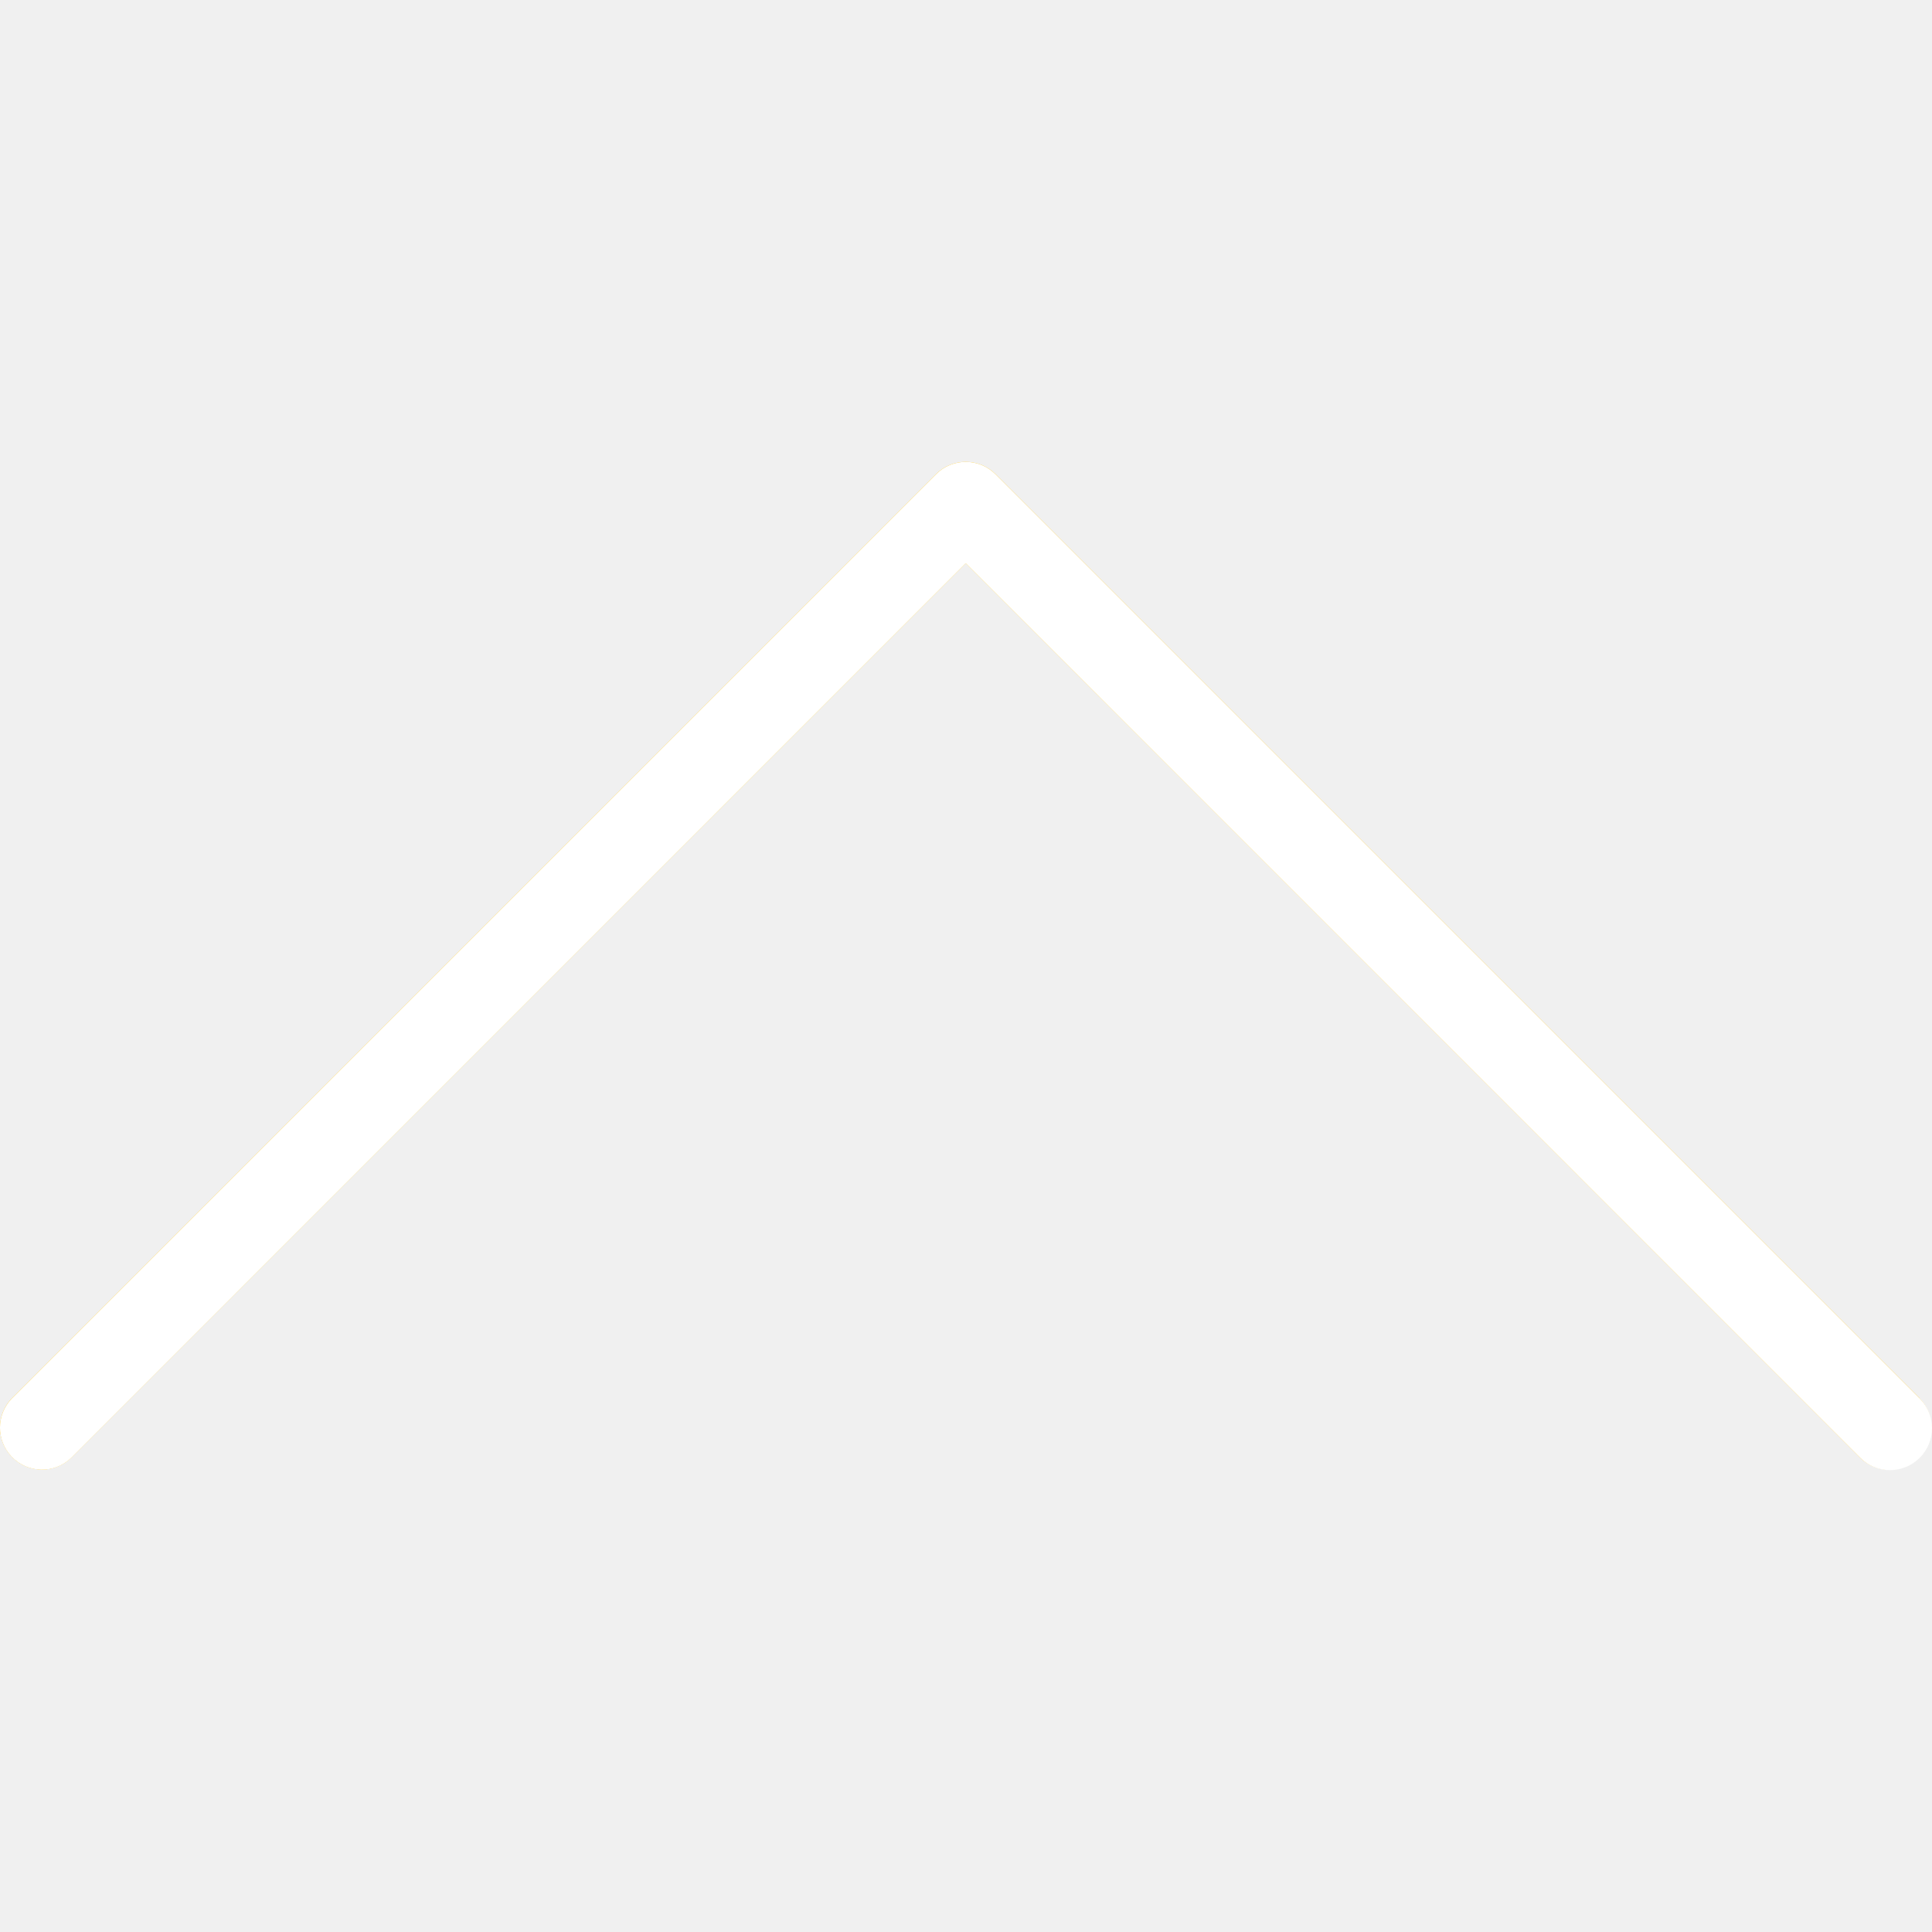
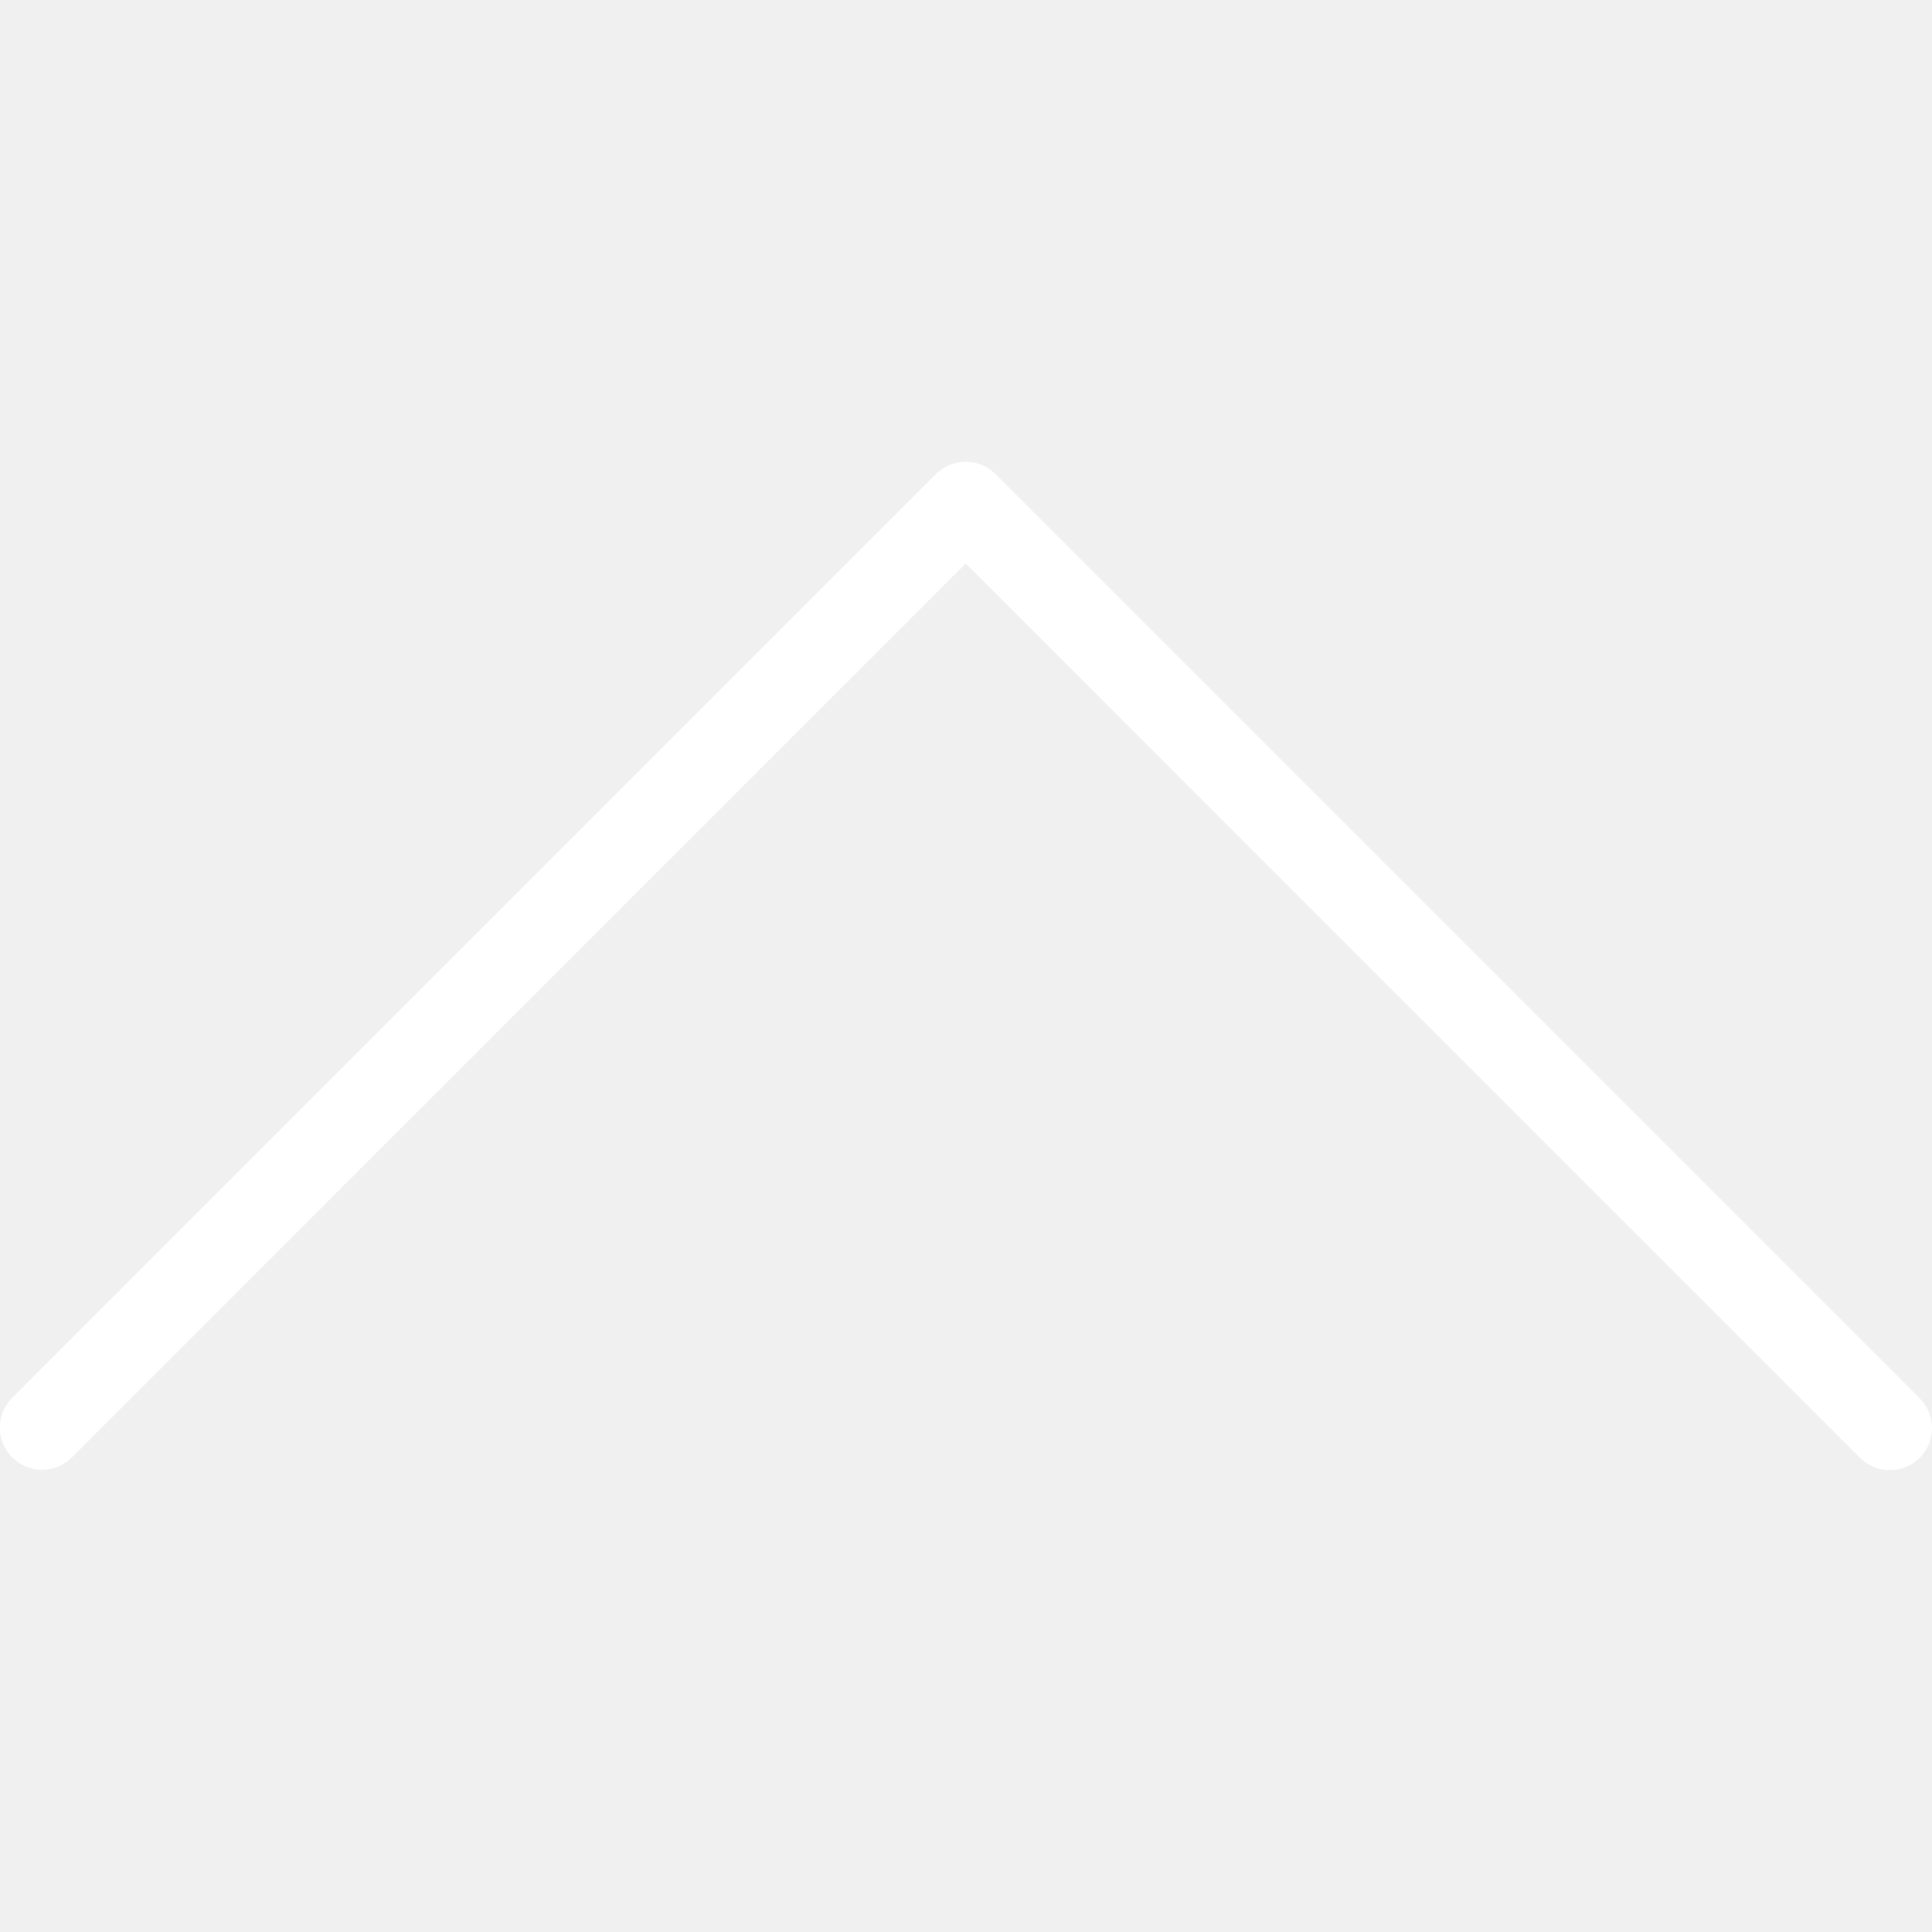
<svg xmlns="http://www.w3.org/2000/svg" width="20" height="20" viewBox="0 0 20 20" fill="none">
  <g clip-path="url(#clip0)">
-     <path d="M19.873 14.476L10.305 4.908C10.135 4.739 9.86 4.739 9.69 4.908L0.122 14.476C-0.045 14.649 -0.04 14.925 0.133 15.091C0.301 15.254 0.568 15.254 0.737 15.091L9.997 5.831L19.257 15.092C19.43 15.259 19.705 15.254 19.872 15.082C20.035 14.913 20.035 14.646 19.872 14.477L19.873 14.476Z" fill="#FFC107" />
+     <path d="M19.873 14.476L10.305 4.908C10.135 4.739 9.86 4.739 9.69 4.908L0.122 14.476C-0.045 14.649 -0.04 14.925 0.133 15.091C0.301 15.254 0.568 15.254 0.737 15.091L9.997 5.831L19.257 15.092C19.43 15.259 19.705 15.254 19.872 15.082C20.035 14.913 20.035 14.646 19.872 14.477L19.873 14.476Z" fill="white" />
    <path d="M19.565 15.219C19.45 15.219 19.339 15.174 19.257 15.092L9.997 5.831L0.737 15.092C0.564 15.259 0.289 15.254 0.122 15.081C-0.041 14.913 -0.041 14.646 0.122 14.477L9.69 4.909C9.86 4.739 10.135 4.739 10.305 4.909L19.873 14.477C20.043 14.647 20.042 14.923 19.872 15.092C19.791 15.173 19.68 15.219 19.565 15.219Z" fill="white" />
  </g>
  <defs>
    <clipPath id="clip0">
      <rect width="20" height="20" fill="white" />
    </clipPath>
  </defs>
</svg>
